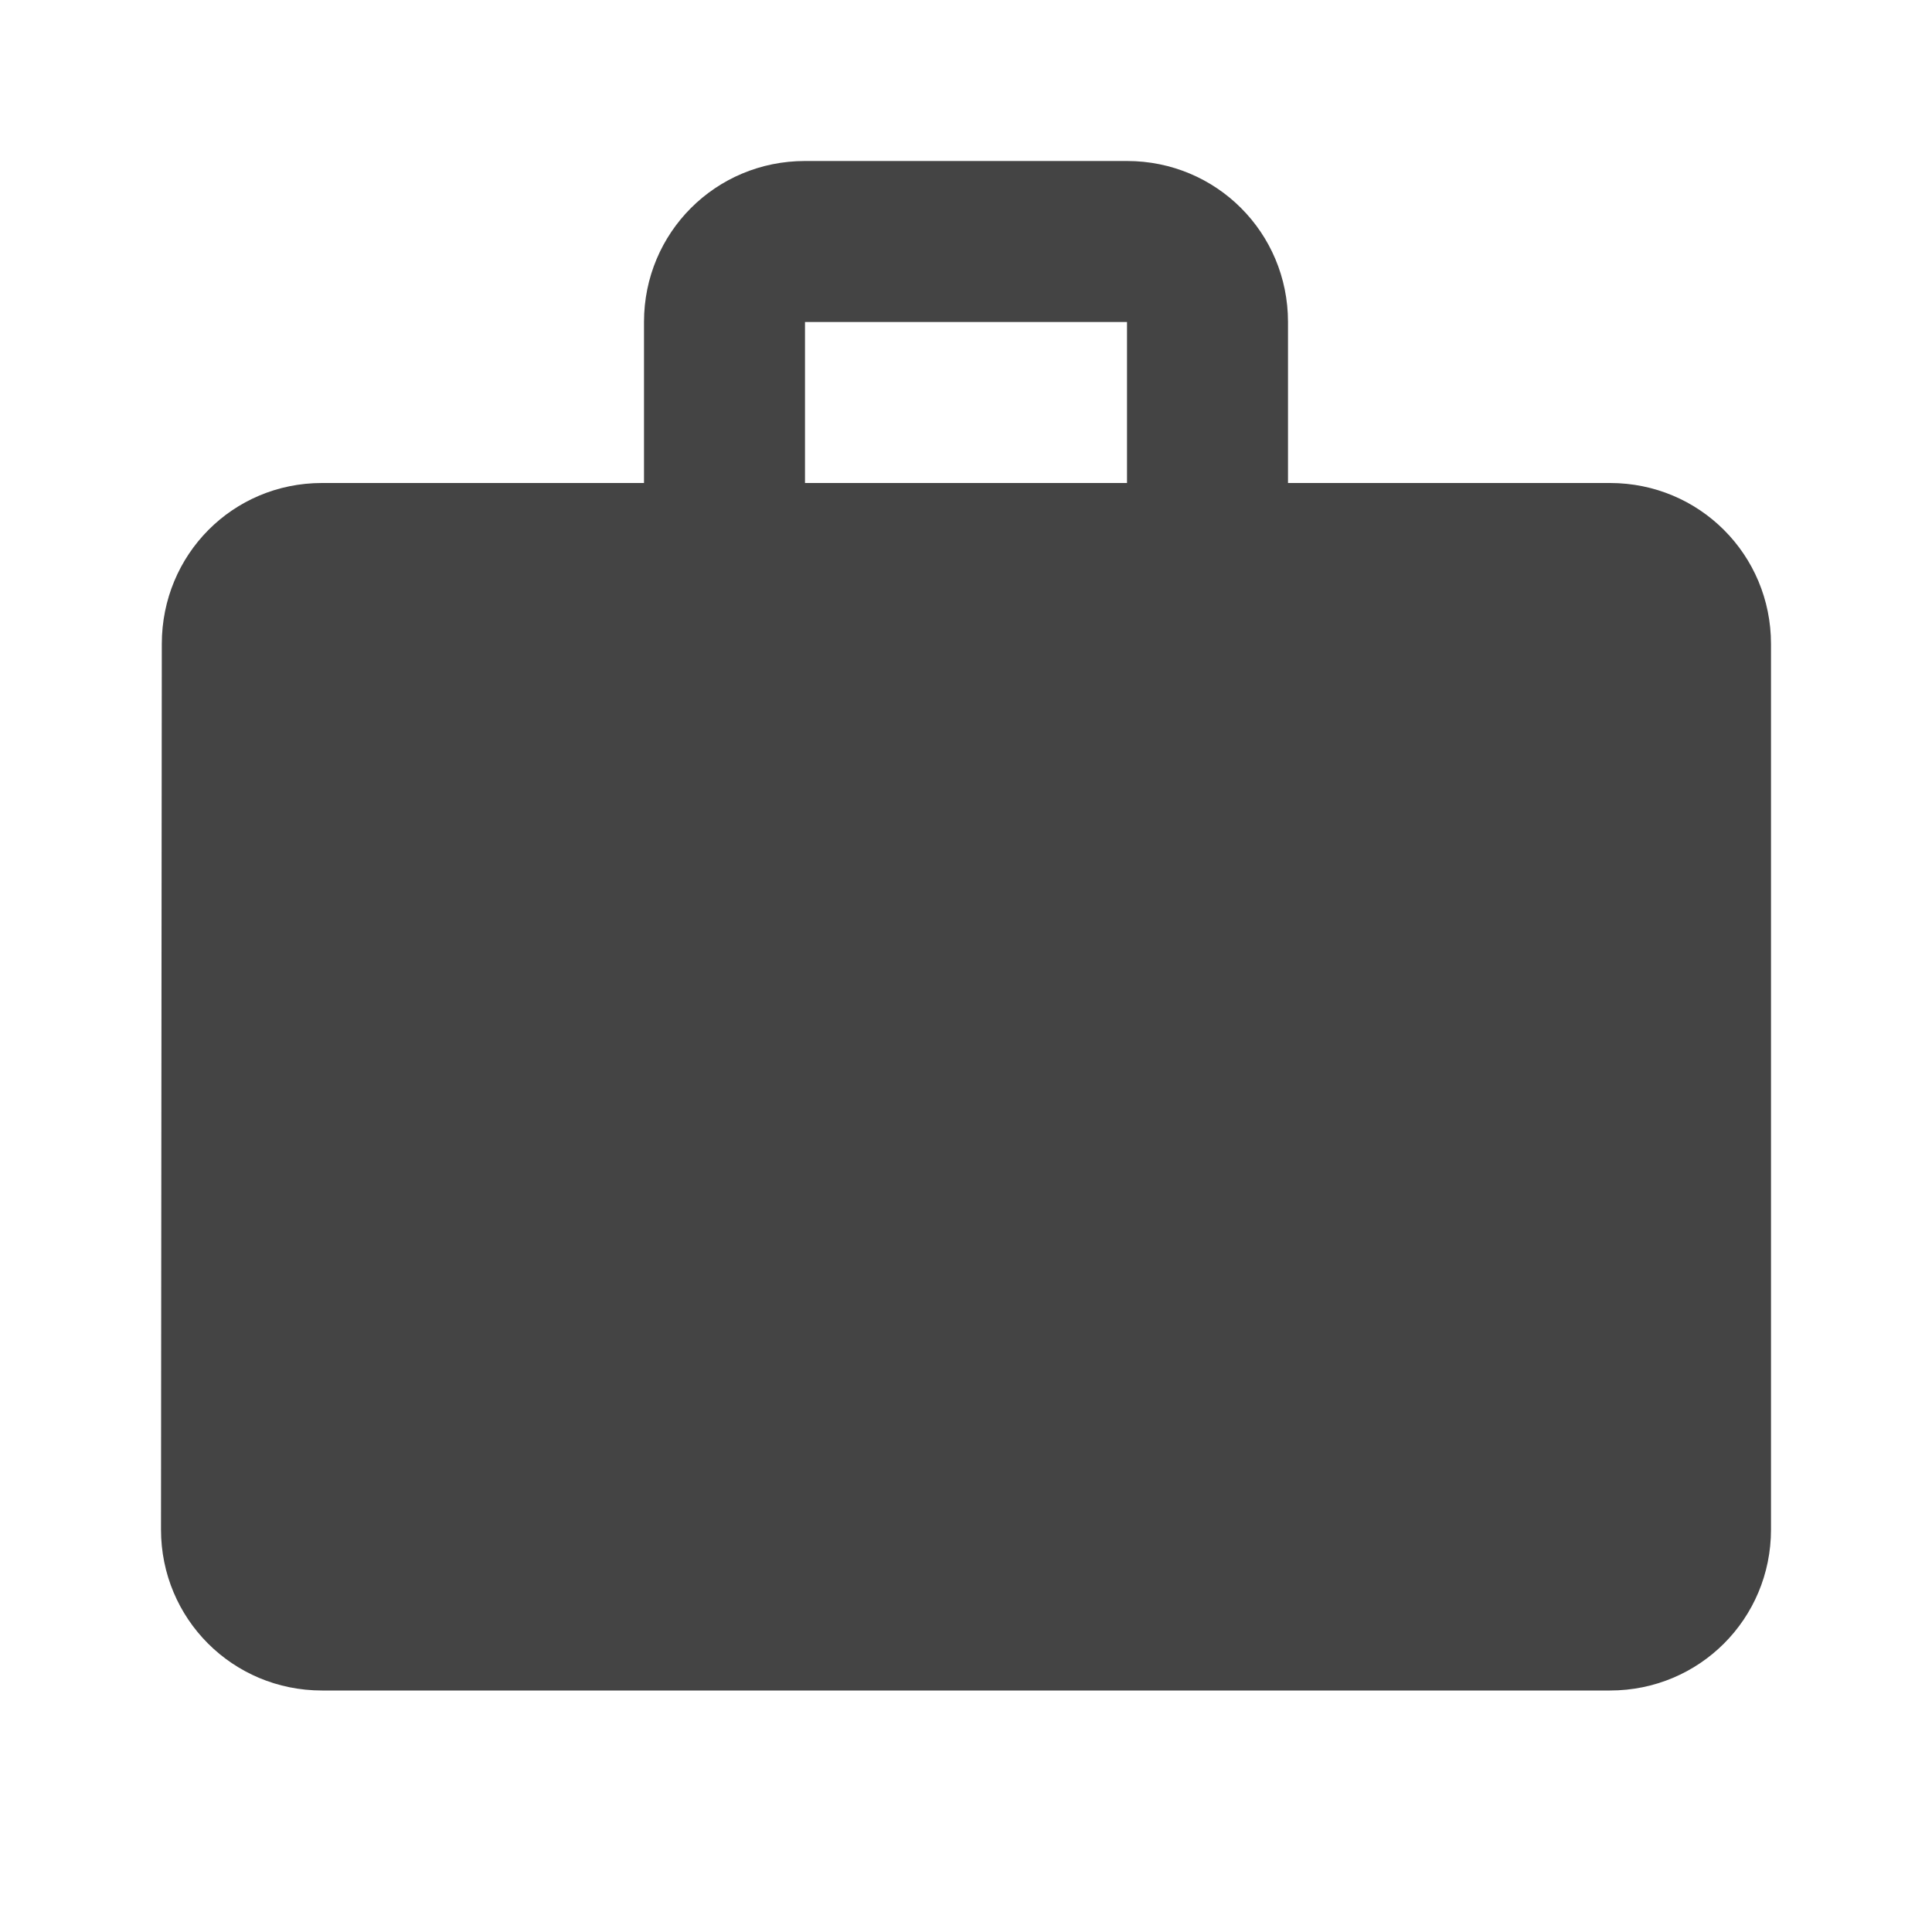
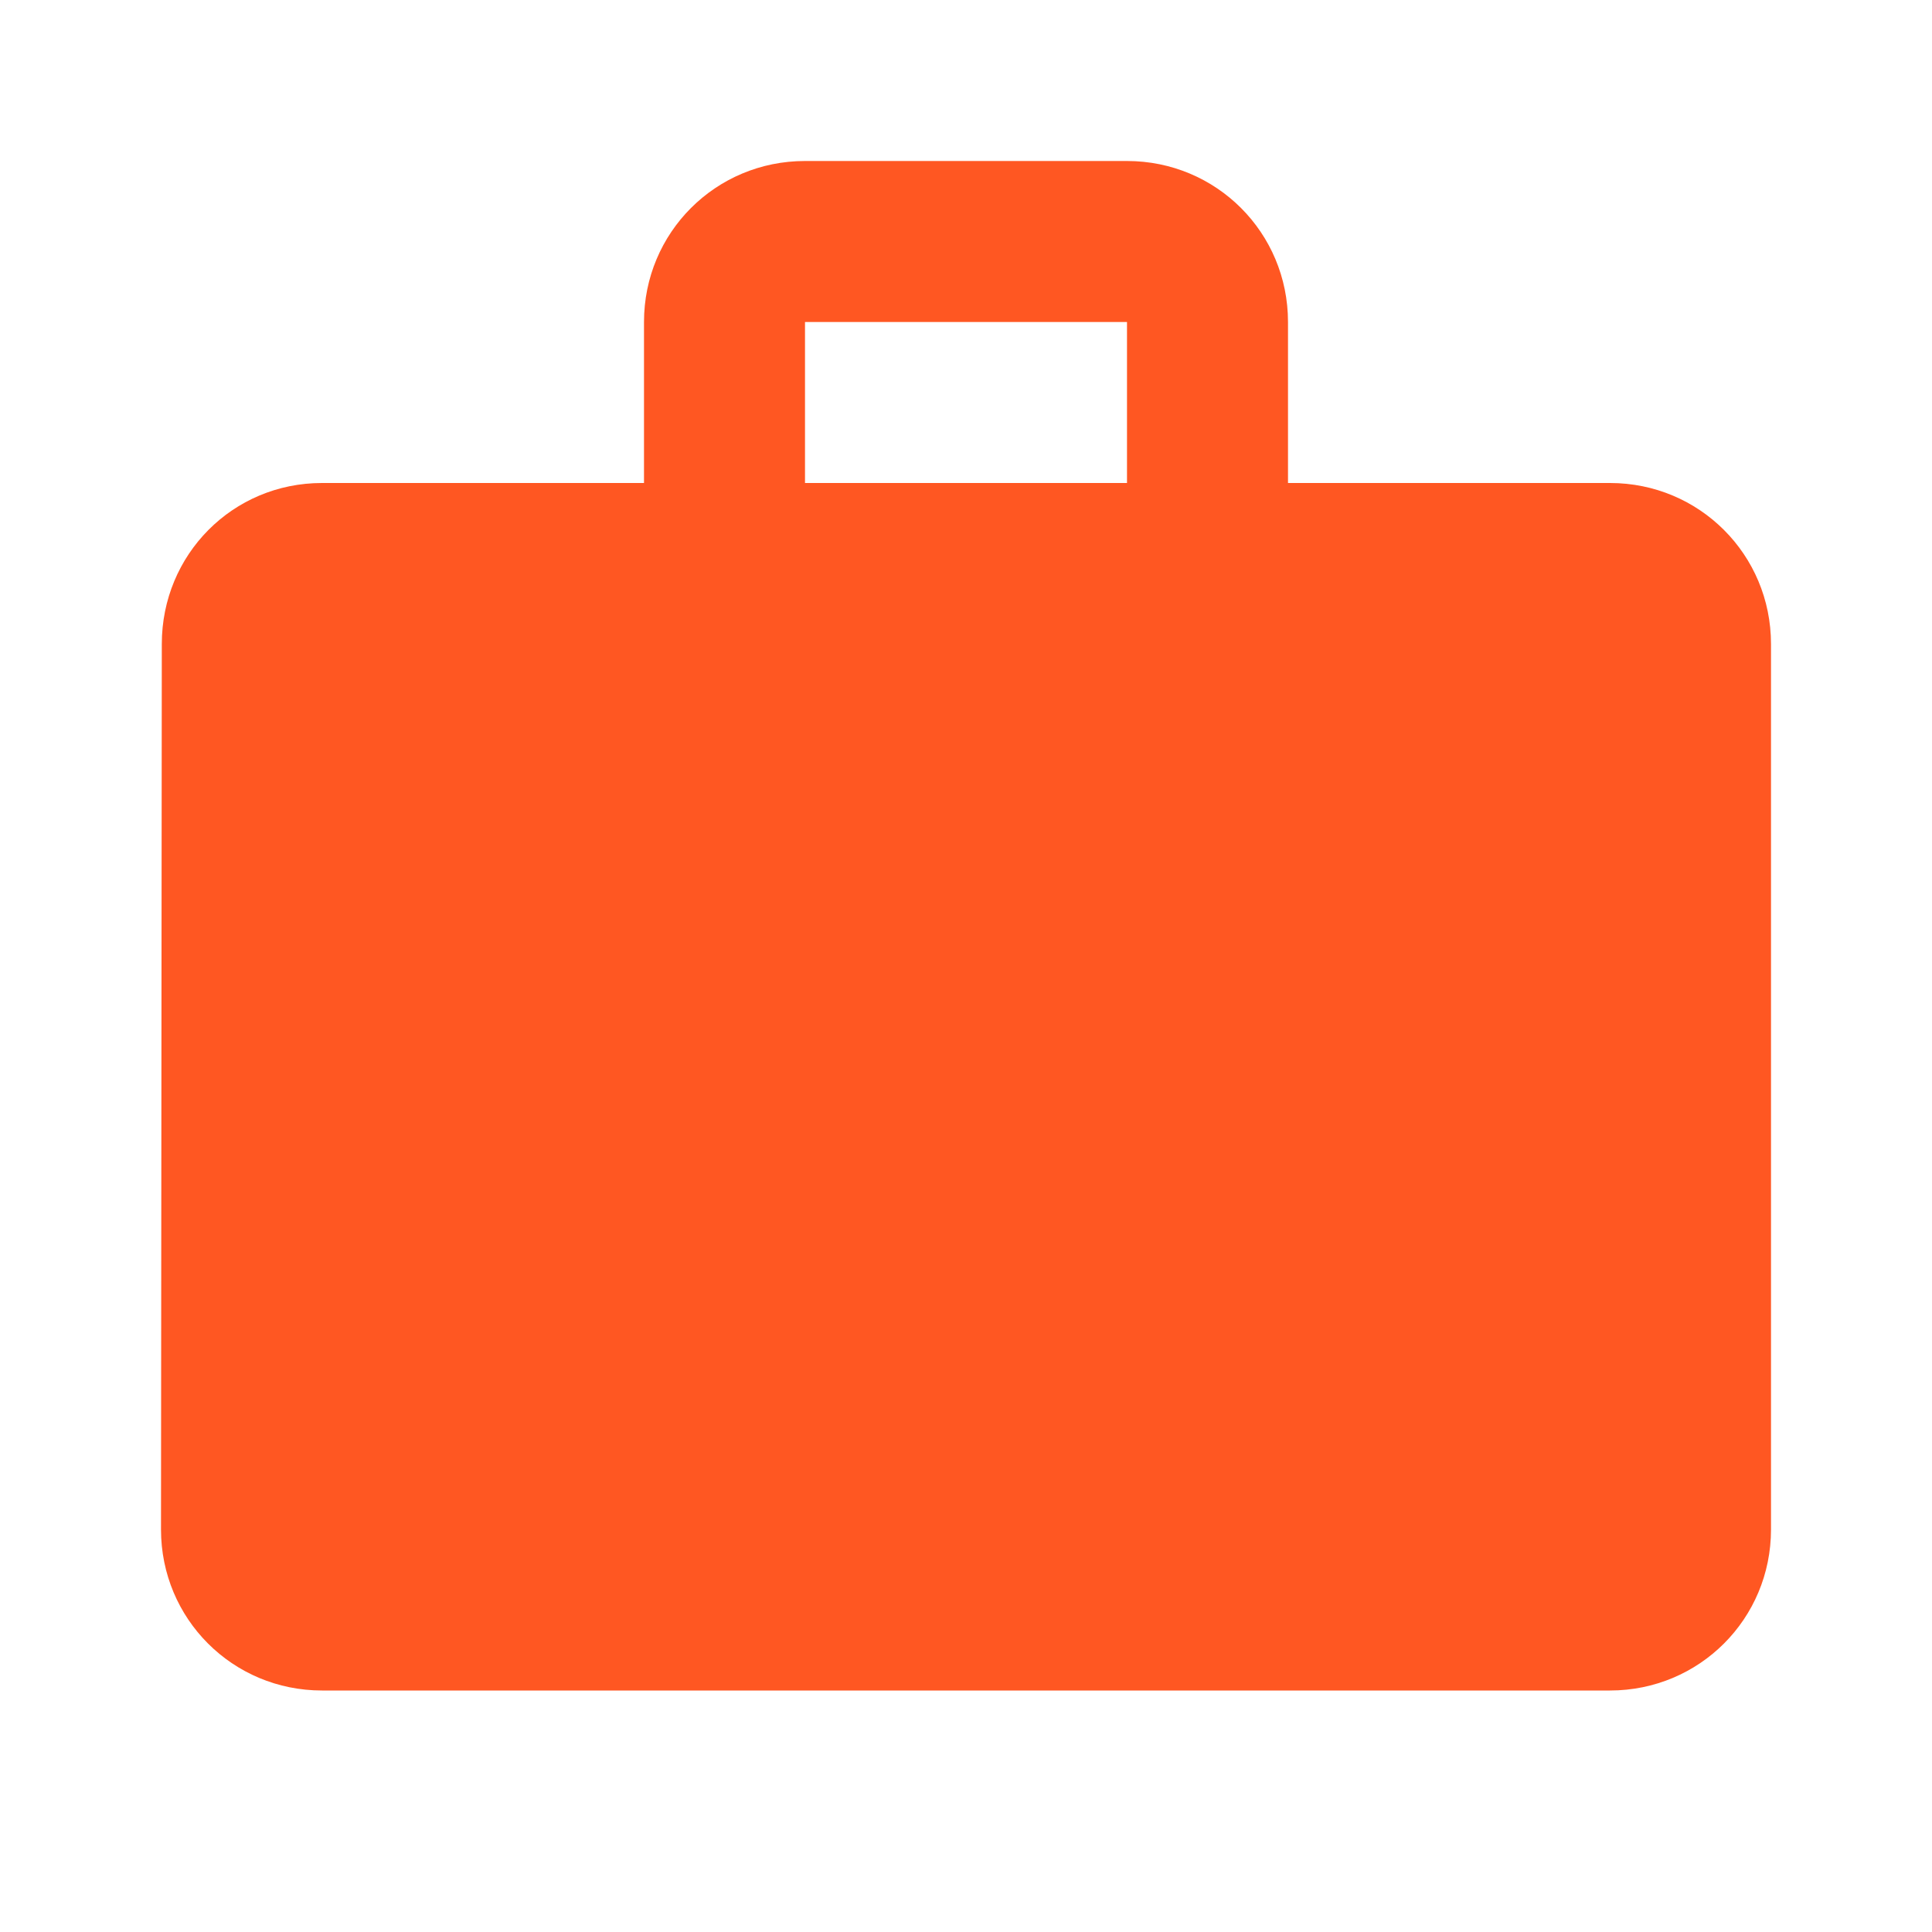
- <svg xmlns="http://www.w3.org/2000/svg" fill="#444" height="24" viewBox="0 0 24 24" width="24">
+ <svg xmlns="http://www.w3.org/2000/svg" fill="#ff5722" height="24" viewBox="0 0 24 24" width="24">
  <path d="M0 0h24v24H0z" fill="none" />
  <path d="M20 6h-4V4c0-1.11-.89-2-2-2h-4c-1.11 0-2 .89-2 2v2H4c-1.11 0-1.99.89-1.99 2L2 19c0 1.11.89 2 2 2h16c1.11 0 2-.89 2-2V8c0-1.11-.89-2-2-2zm-6 0h-4V4h4v2z" />
</svg>
